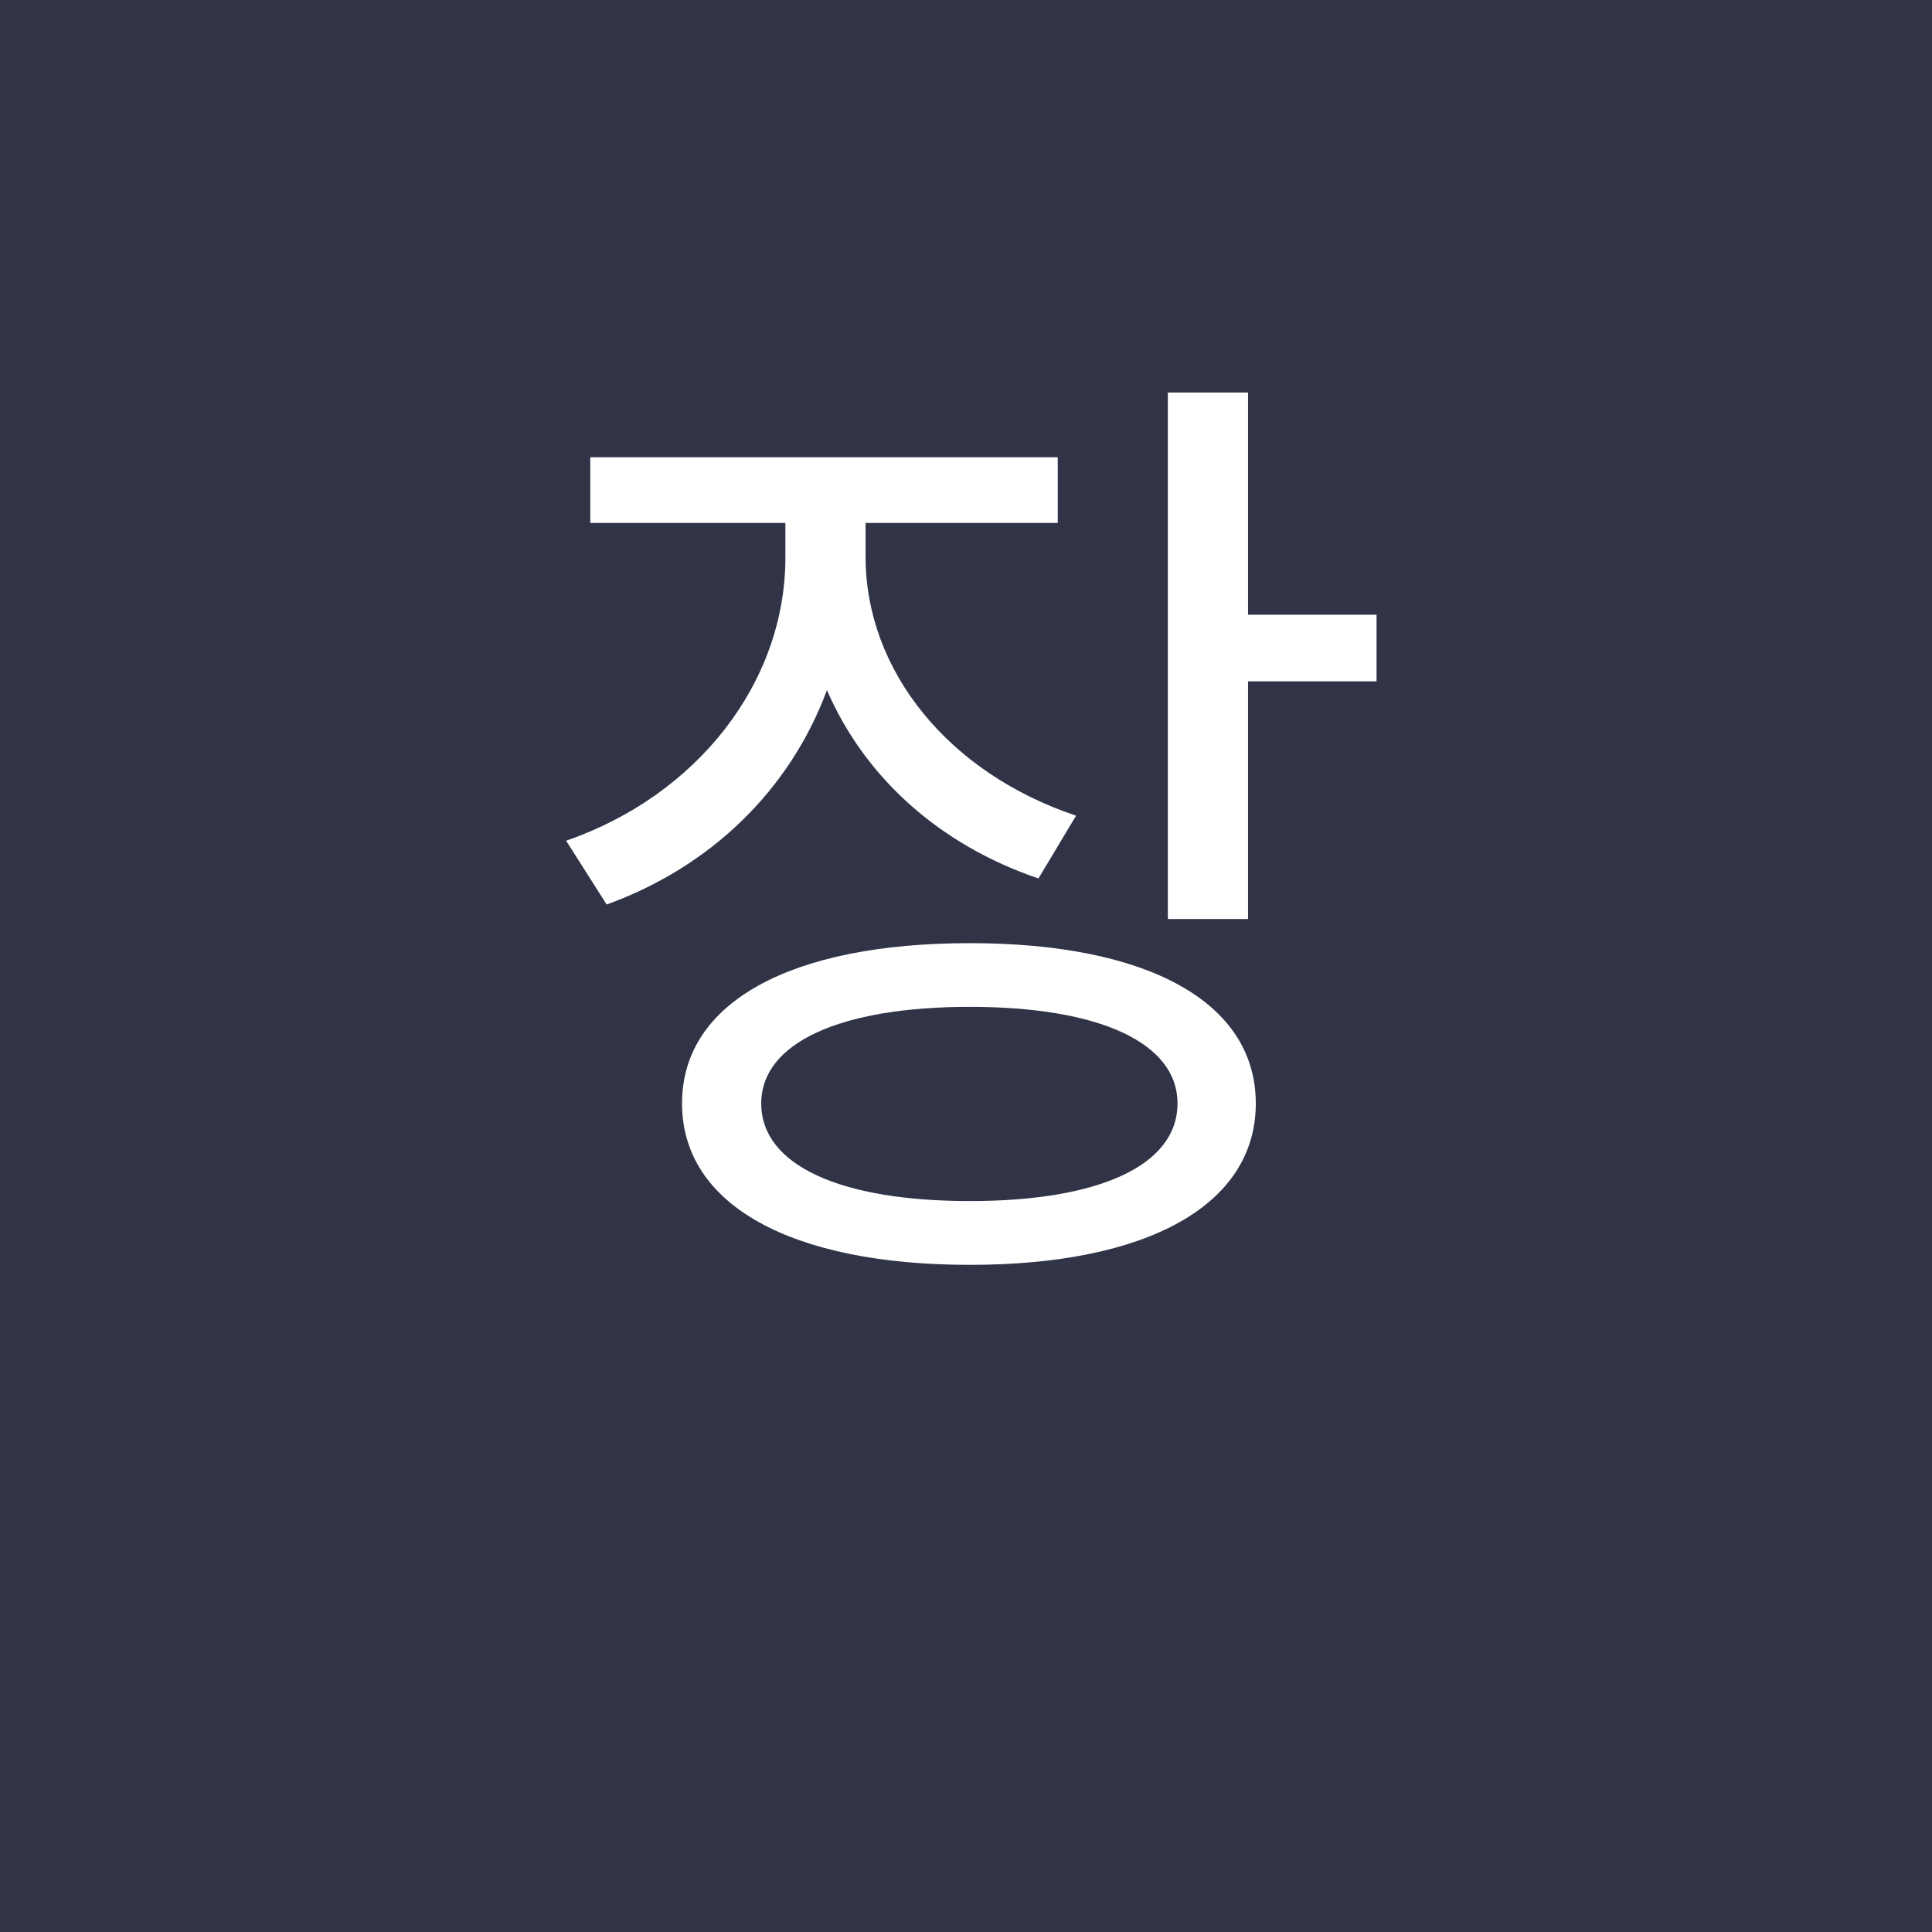
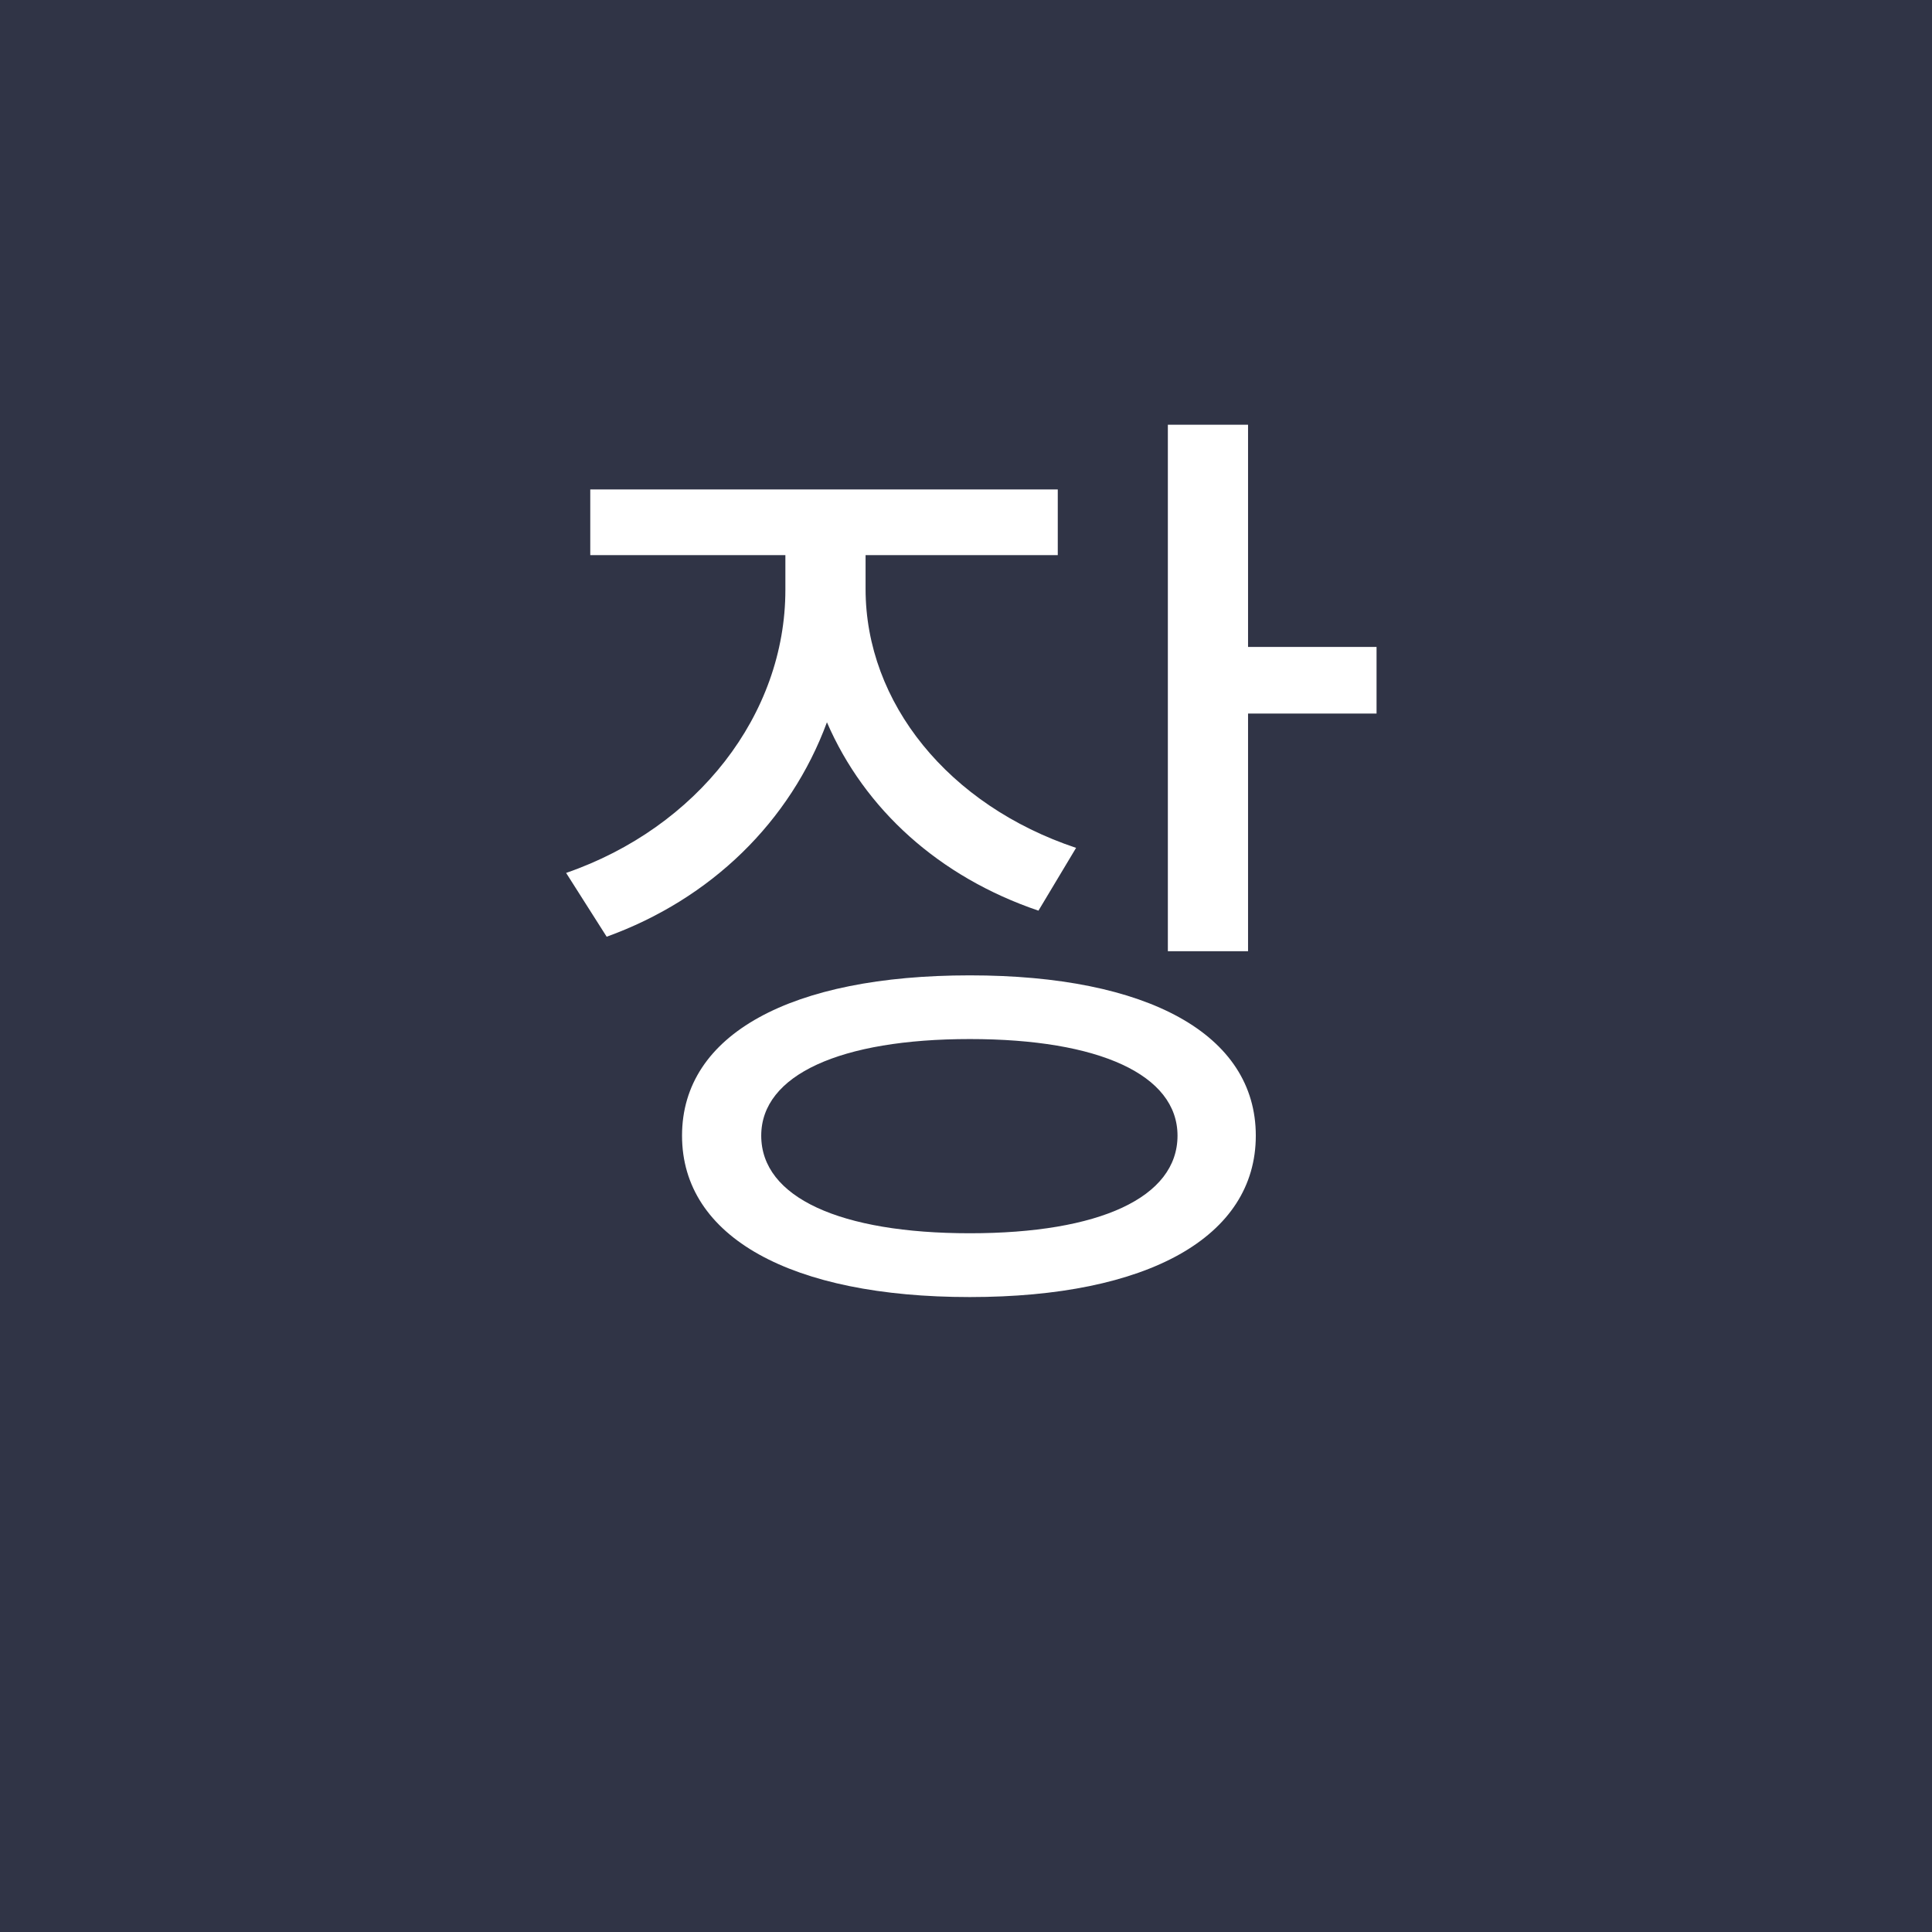
<svg xmlns="http://www.w3.org/2000/svg" version="1.1" width="300" height="300">
  <rect width="100%" height="100%" fill="#303446" />
-   <text x="150" y="185" font-size="150" text-anchor="middle" fill="white">장</text>
+   <text x="150" y="190" font-size="150" text-anchor="middle" fill="white">장</text>
</svg>
